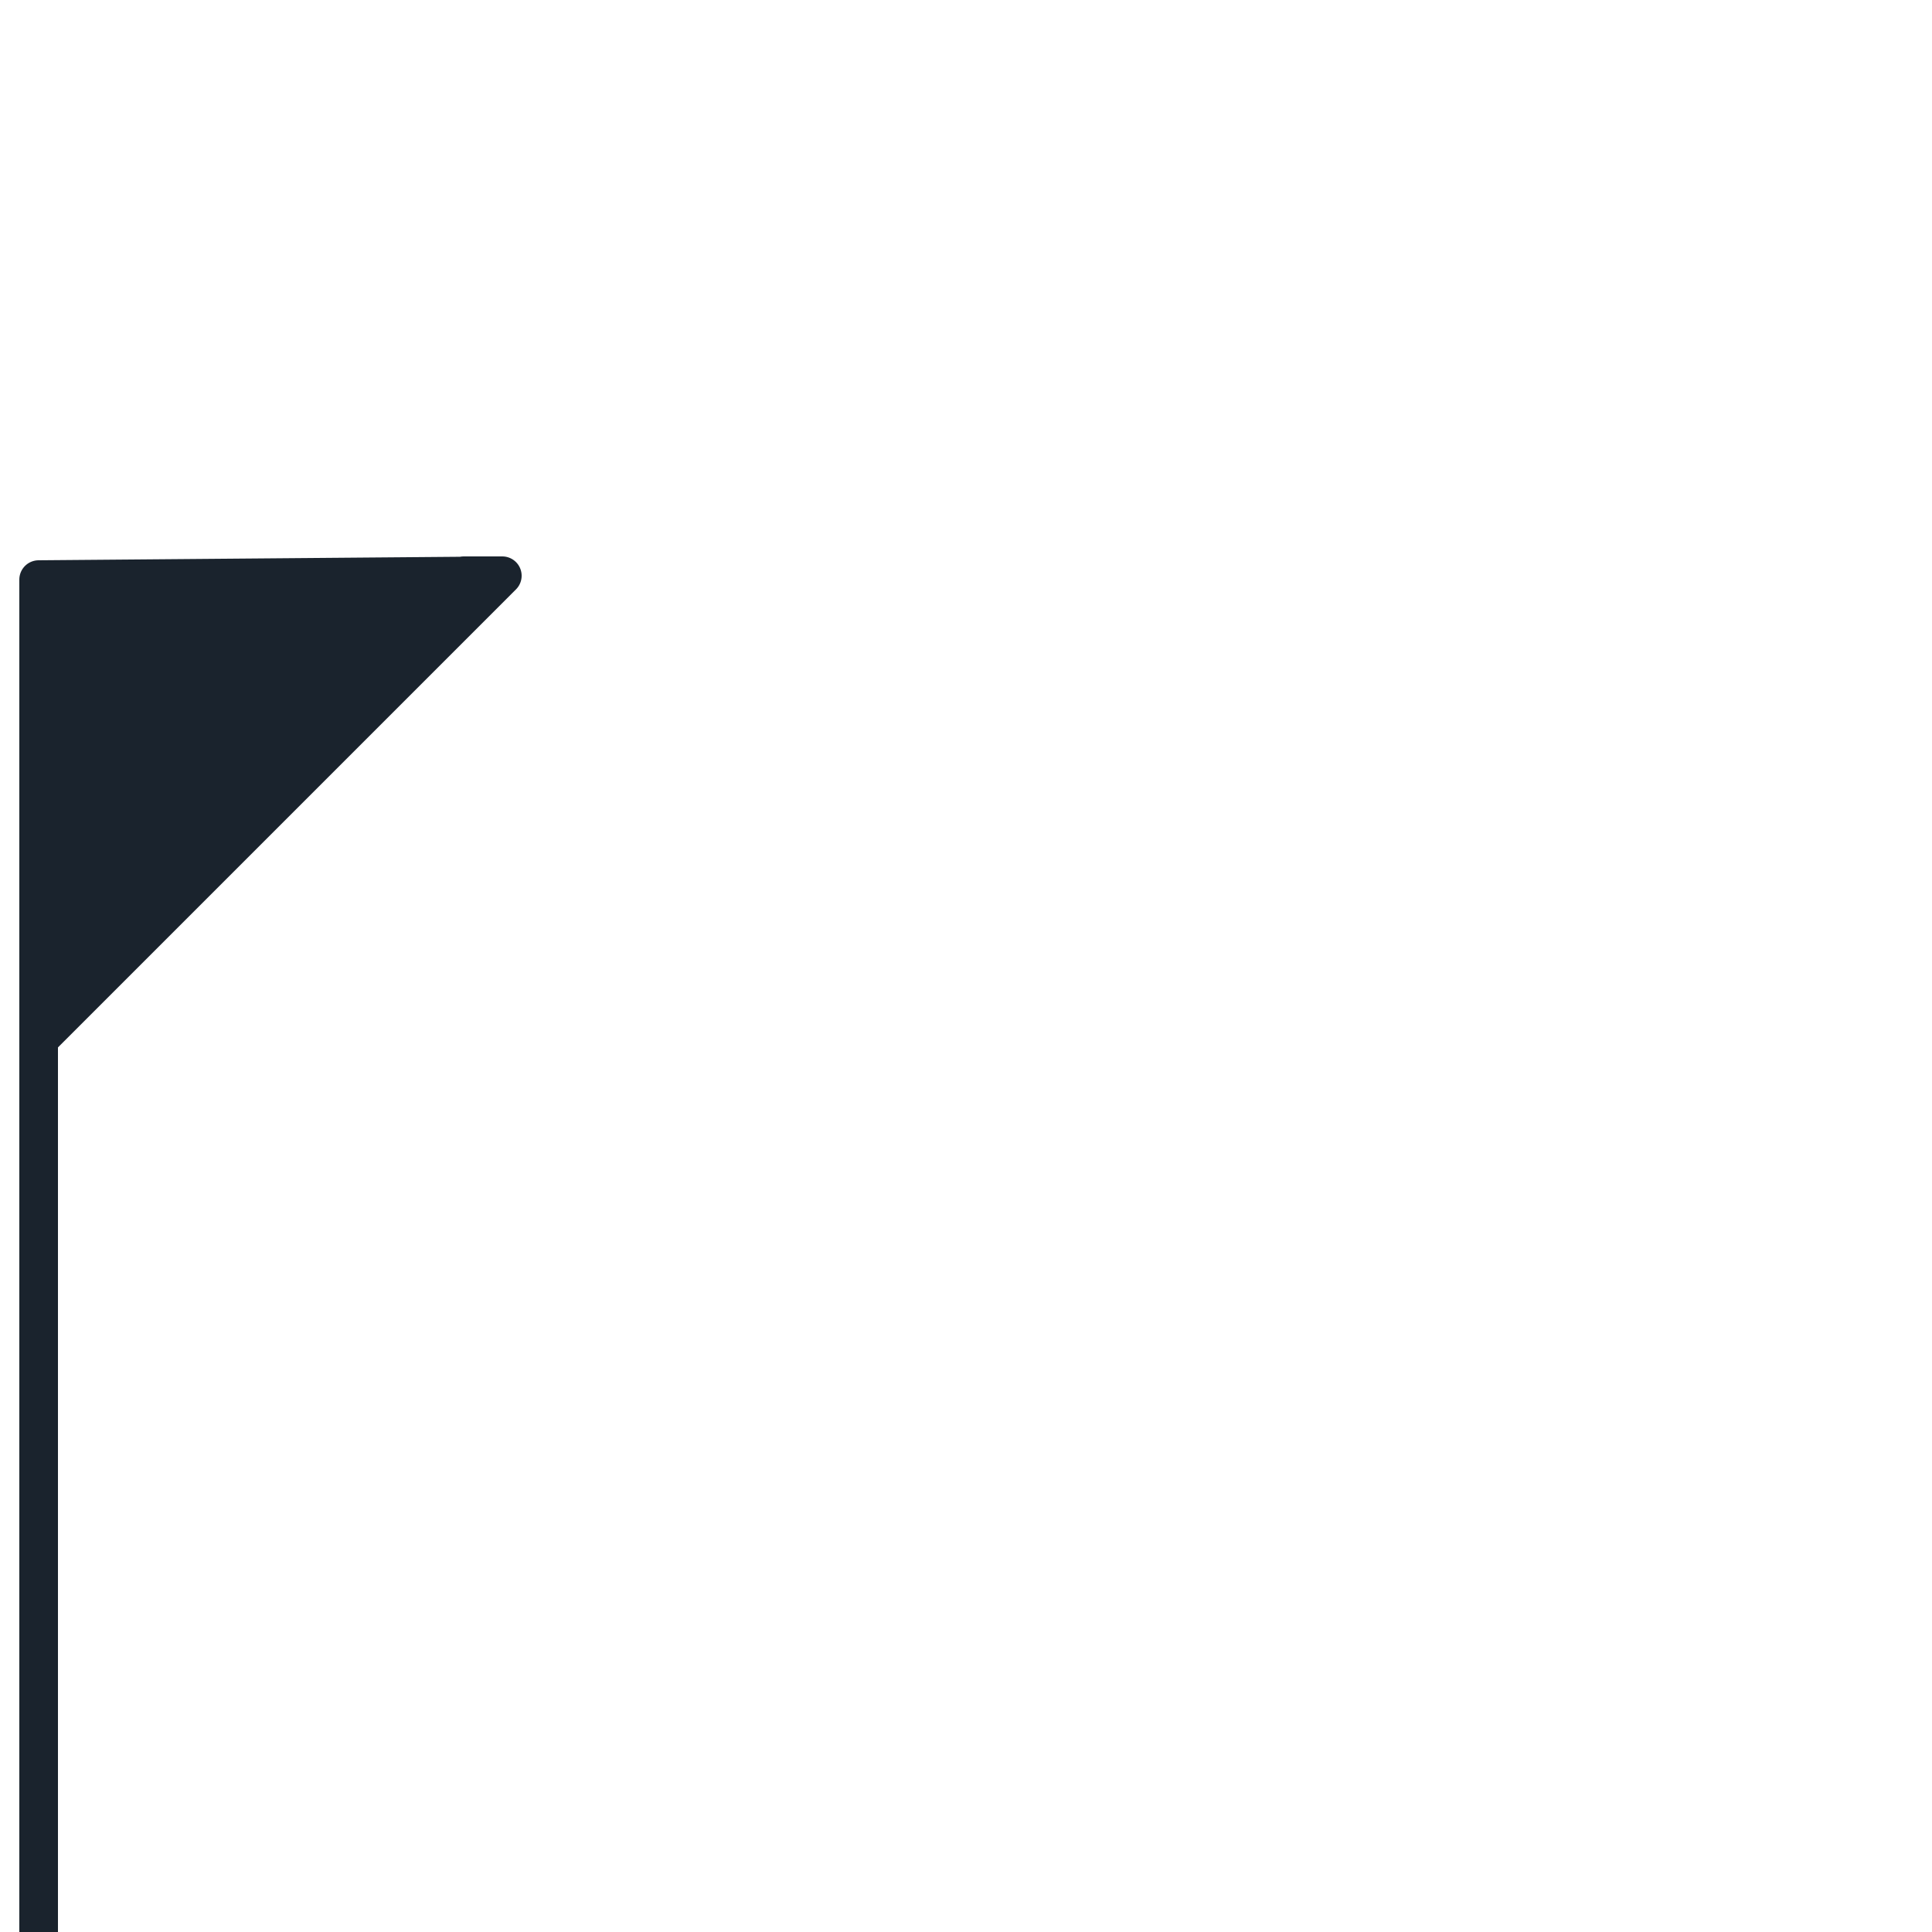
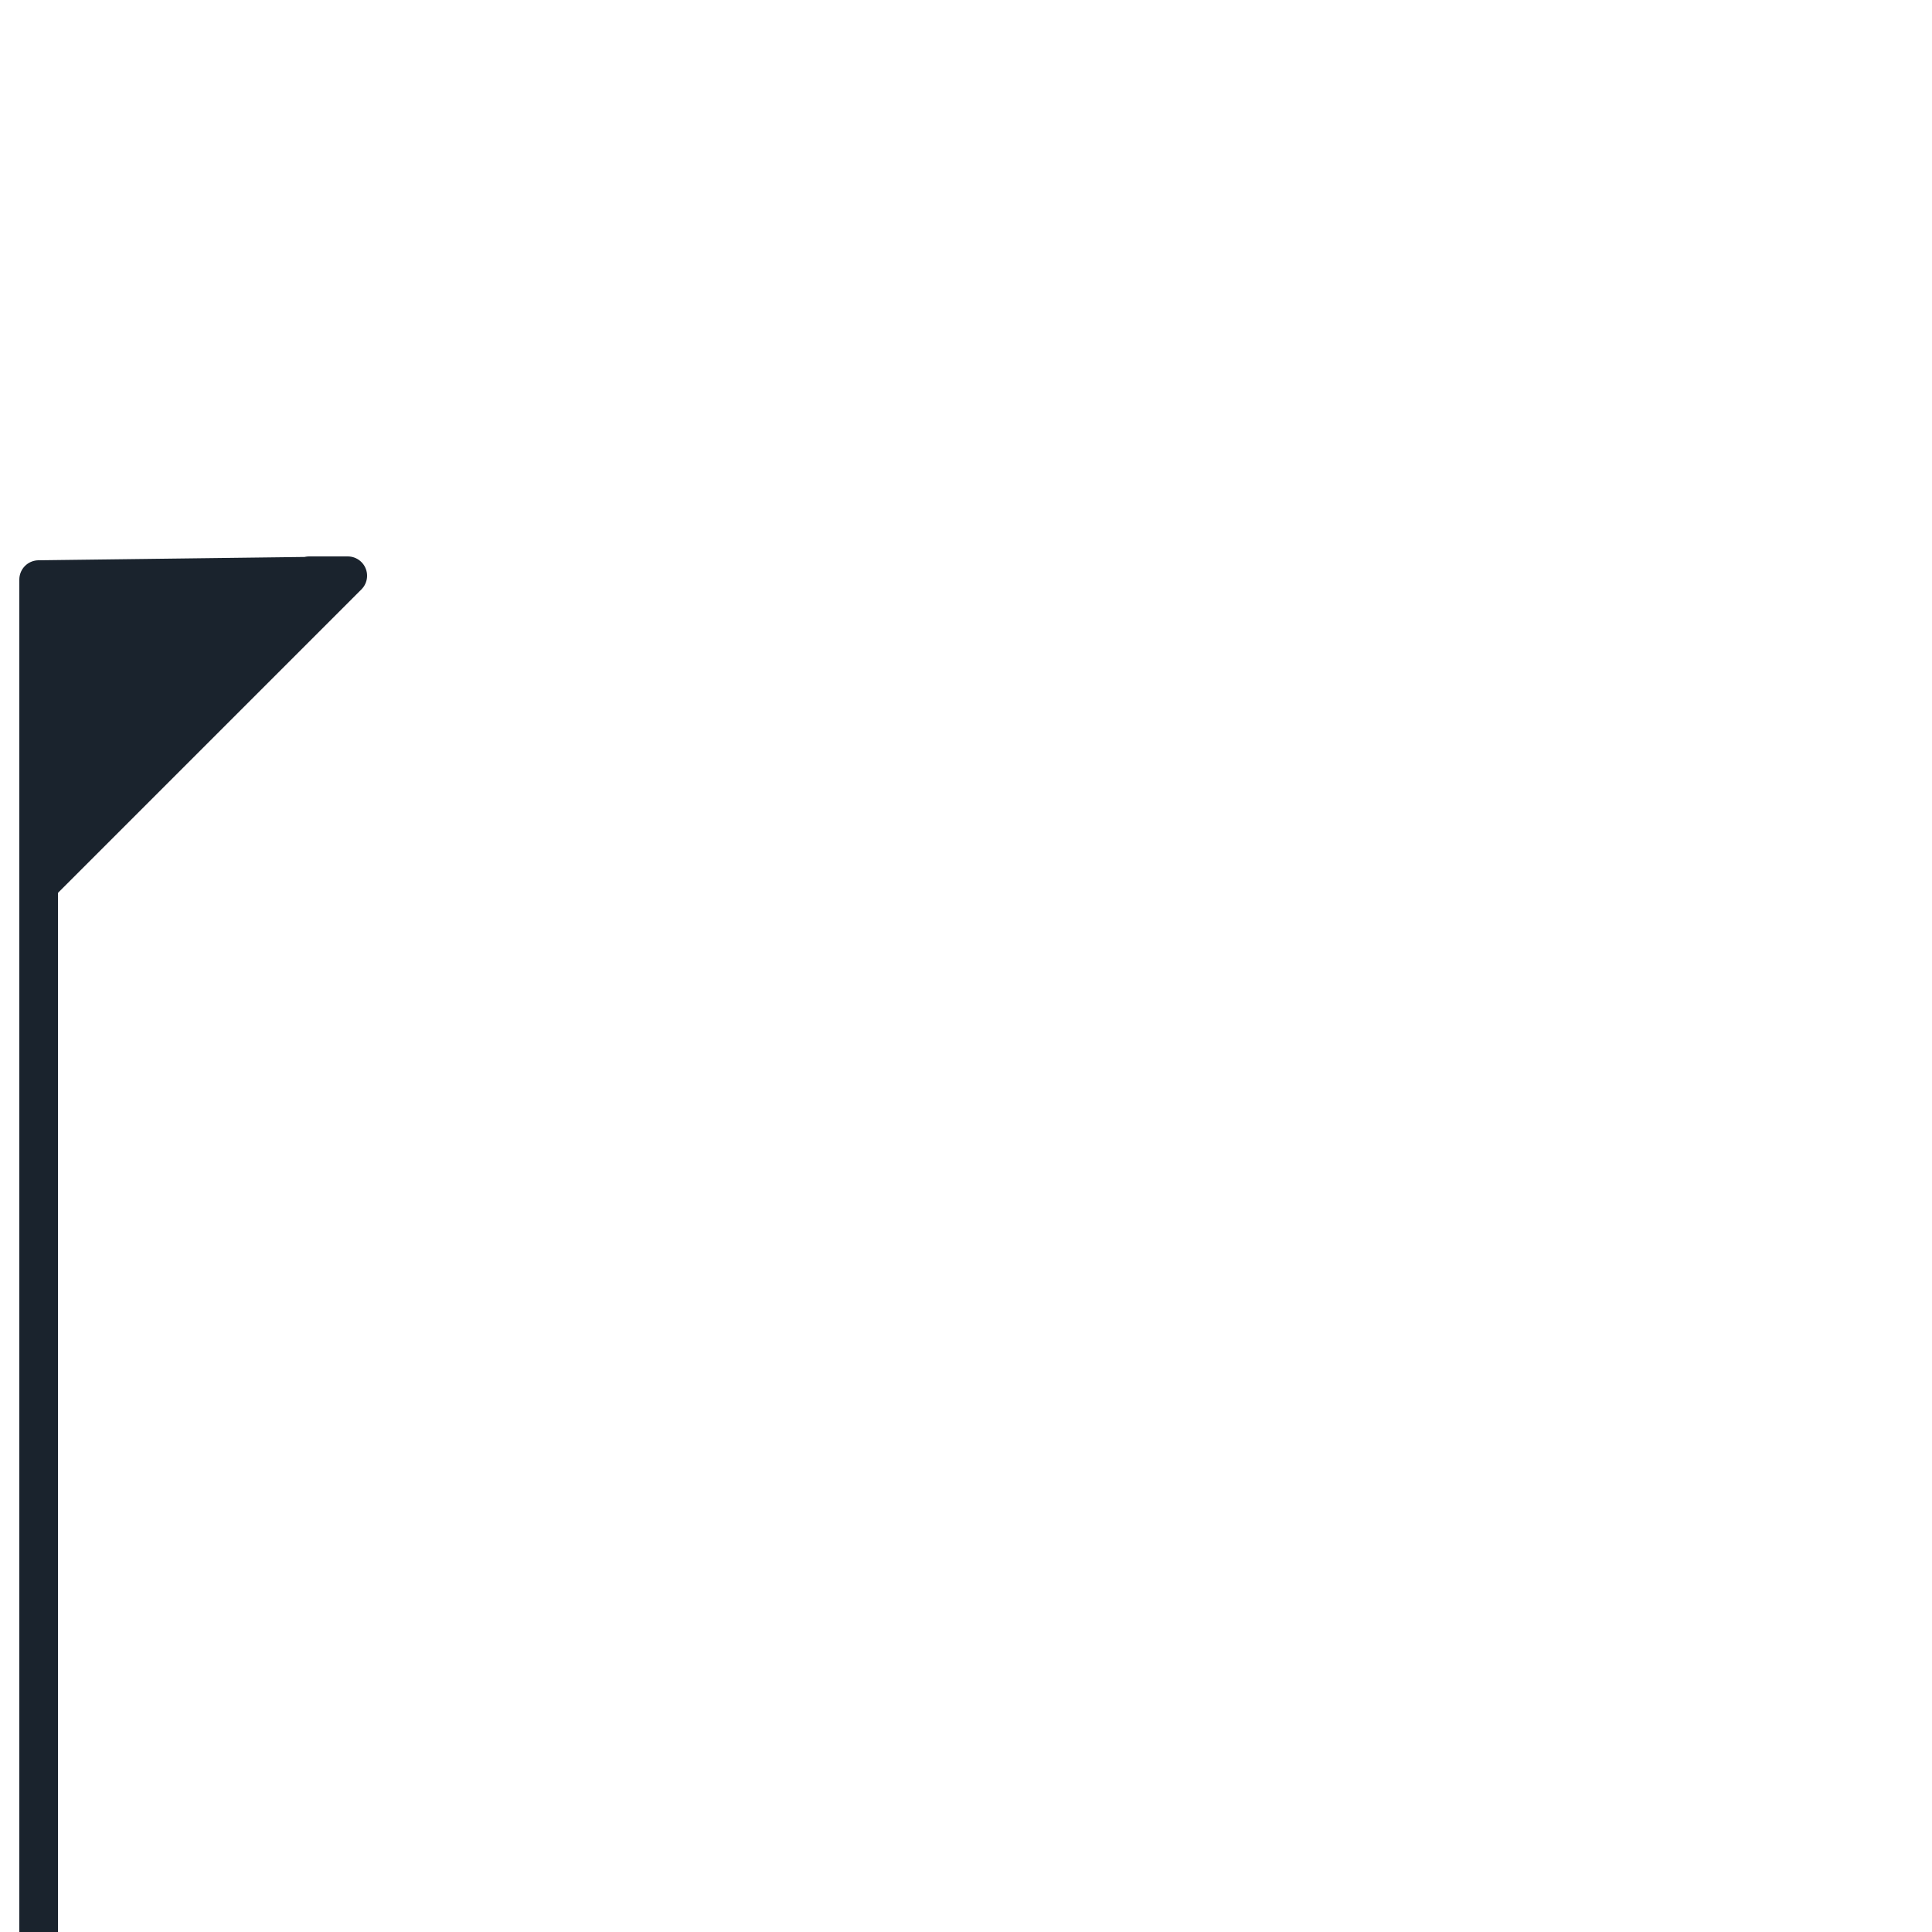
<svg xmlns="http://www.w3.org/2000/svg" viewBox="0 0 50 50">
  <style type="text/css">
        .svg-wb{fill:#1A232D;stroke:#1A232D;stroke-width:1;stroke-linecap:round;stroke-linejoin:round;stroke-miterlimit:10;}
    </style>
-   <path class="svg-wb" d="M1,50V15 M1,15l12-0.1h-1,1l-12+12z" />
+   <path class="svg-wb" d="M1,50V15 M1,15l8-0.1h-1,1l-8+8z" />
</svg>
